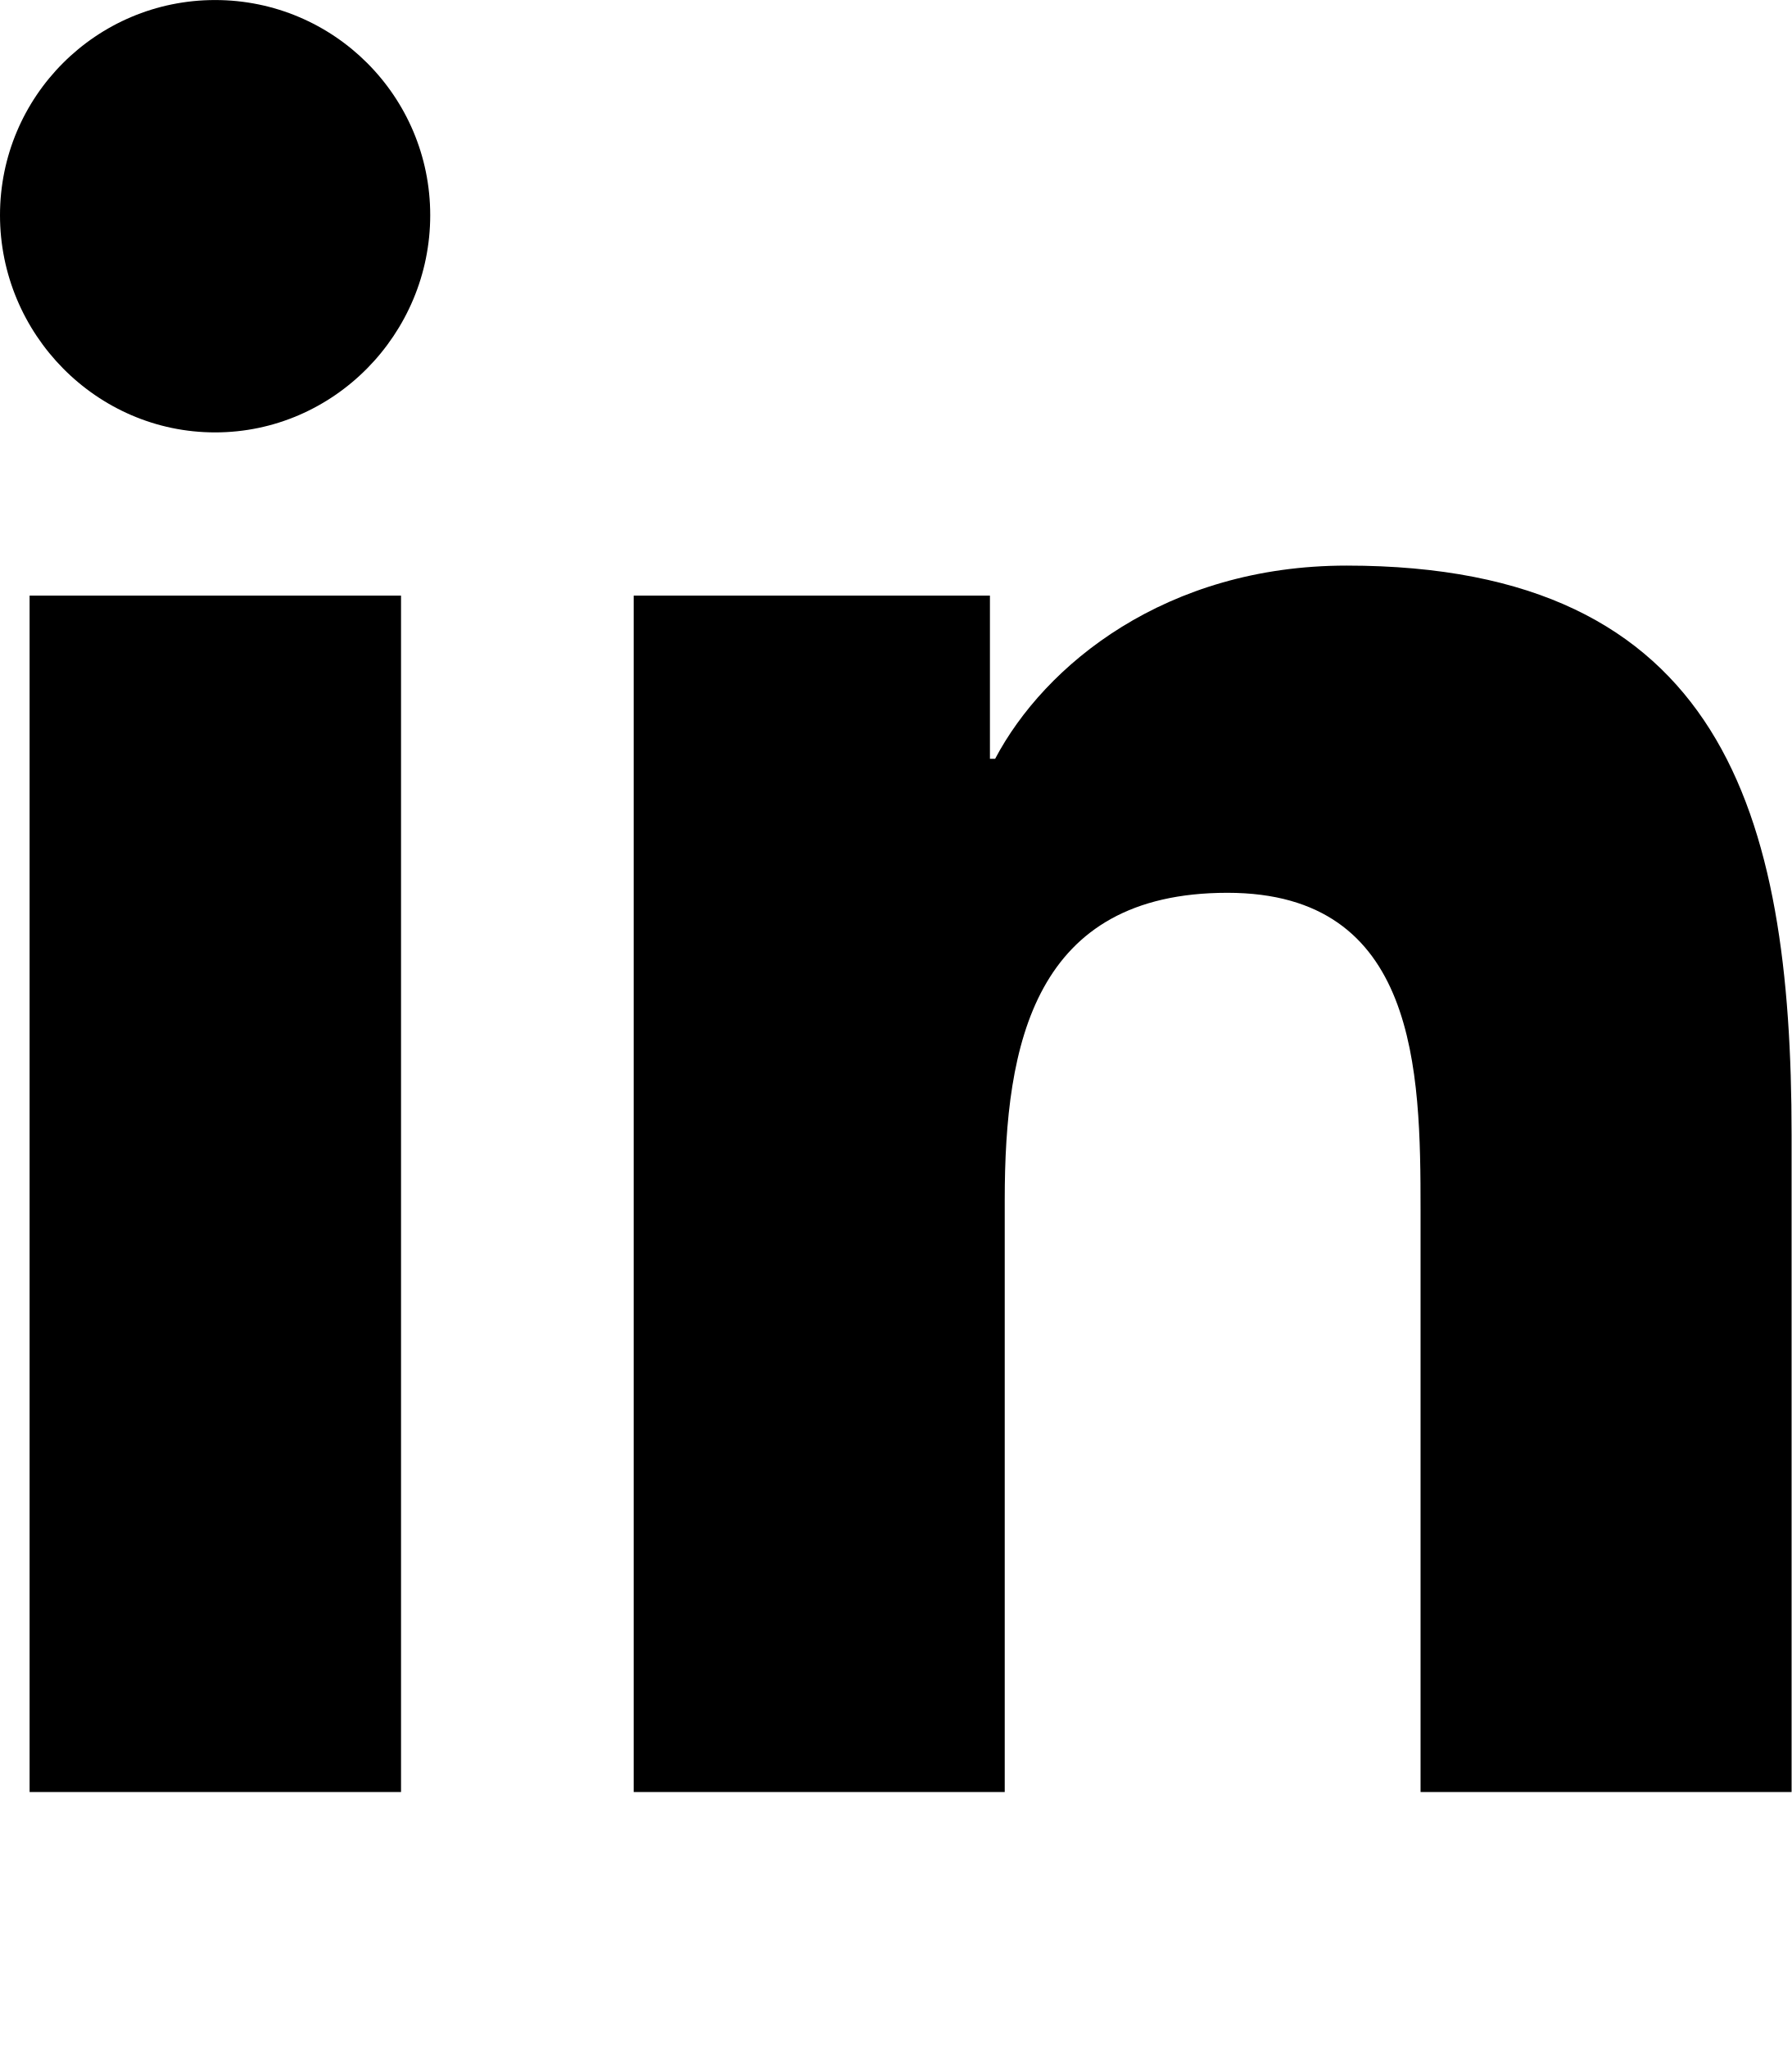
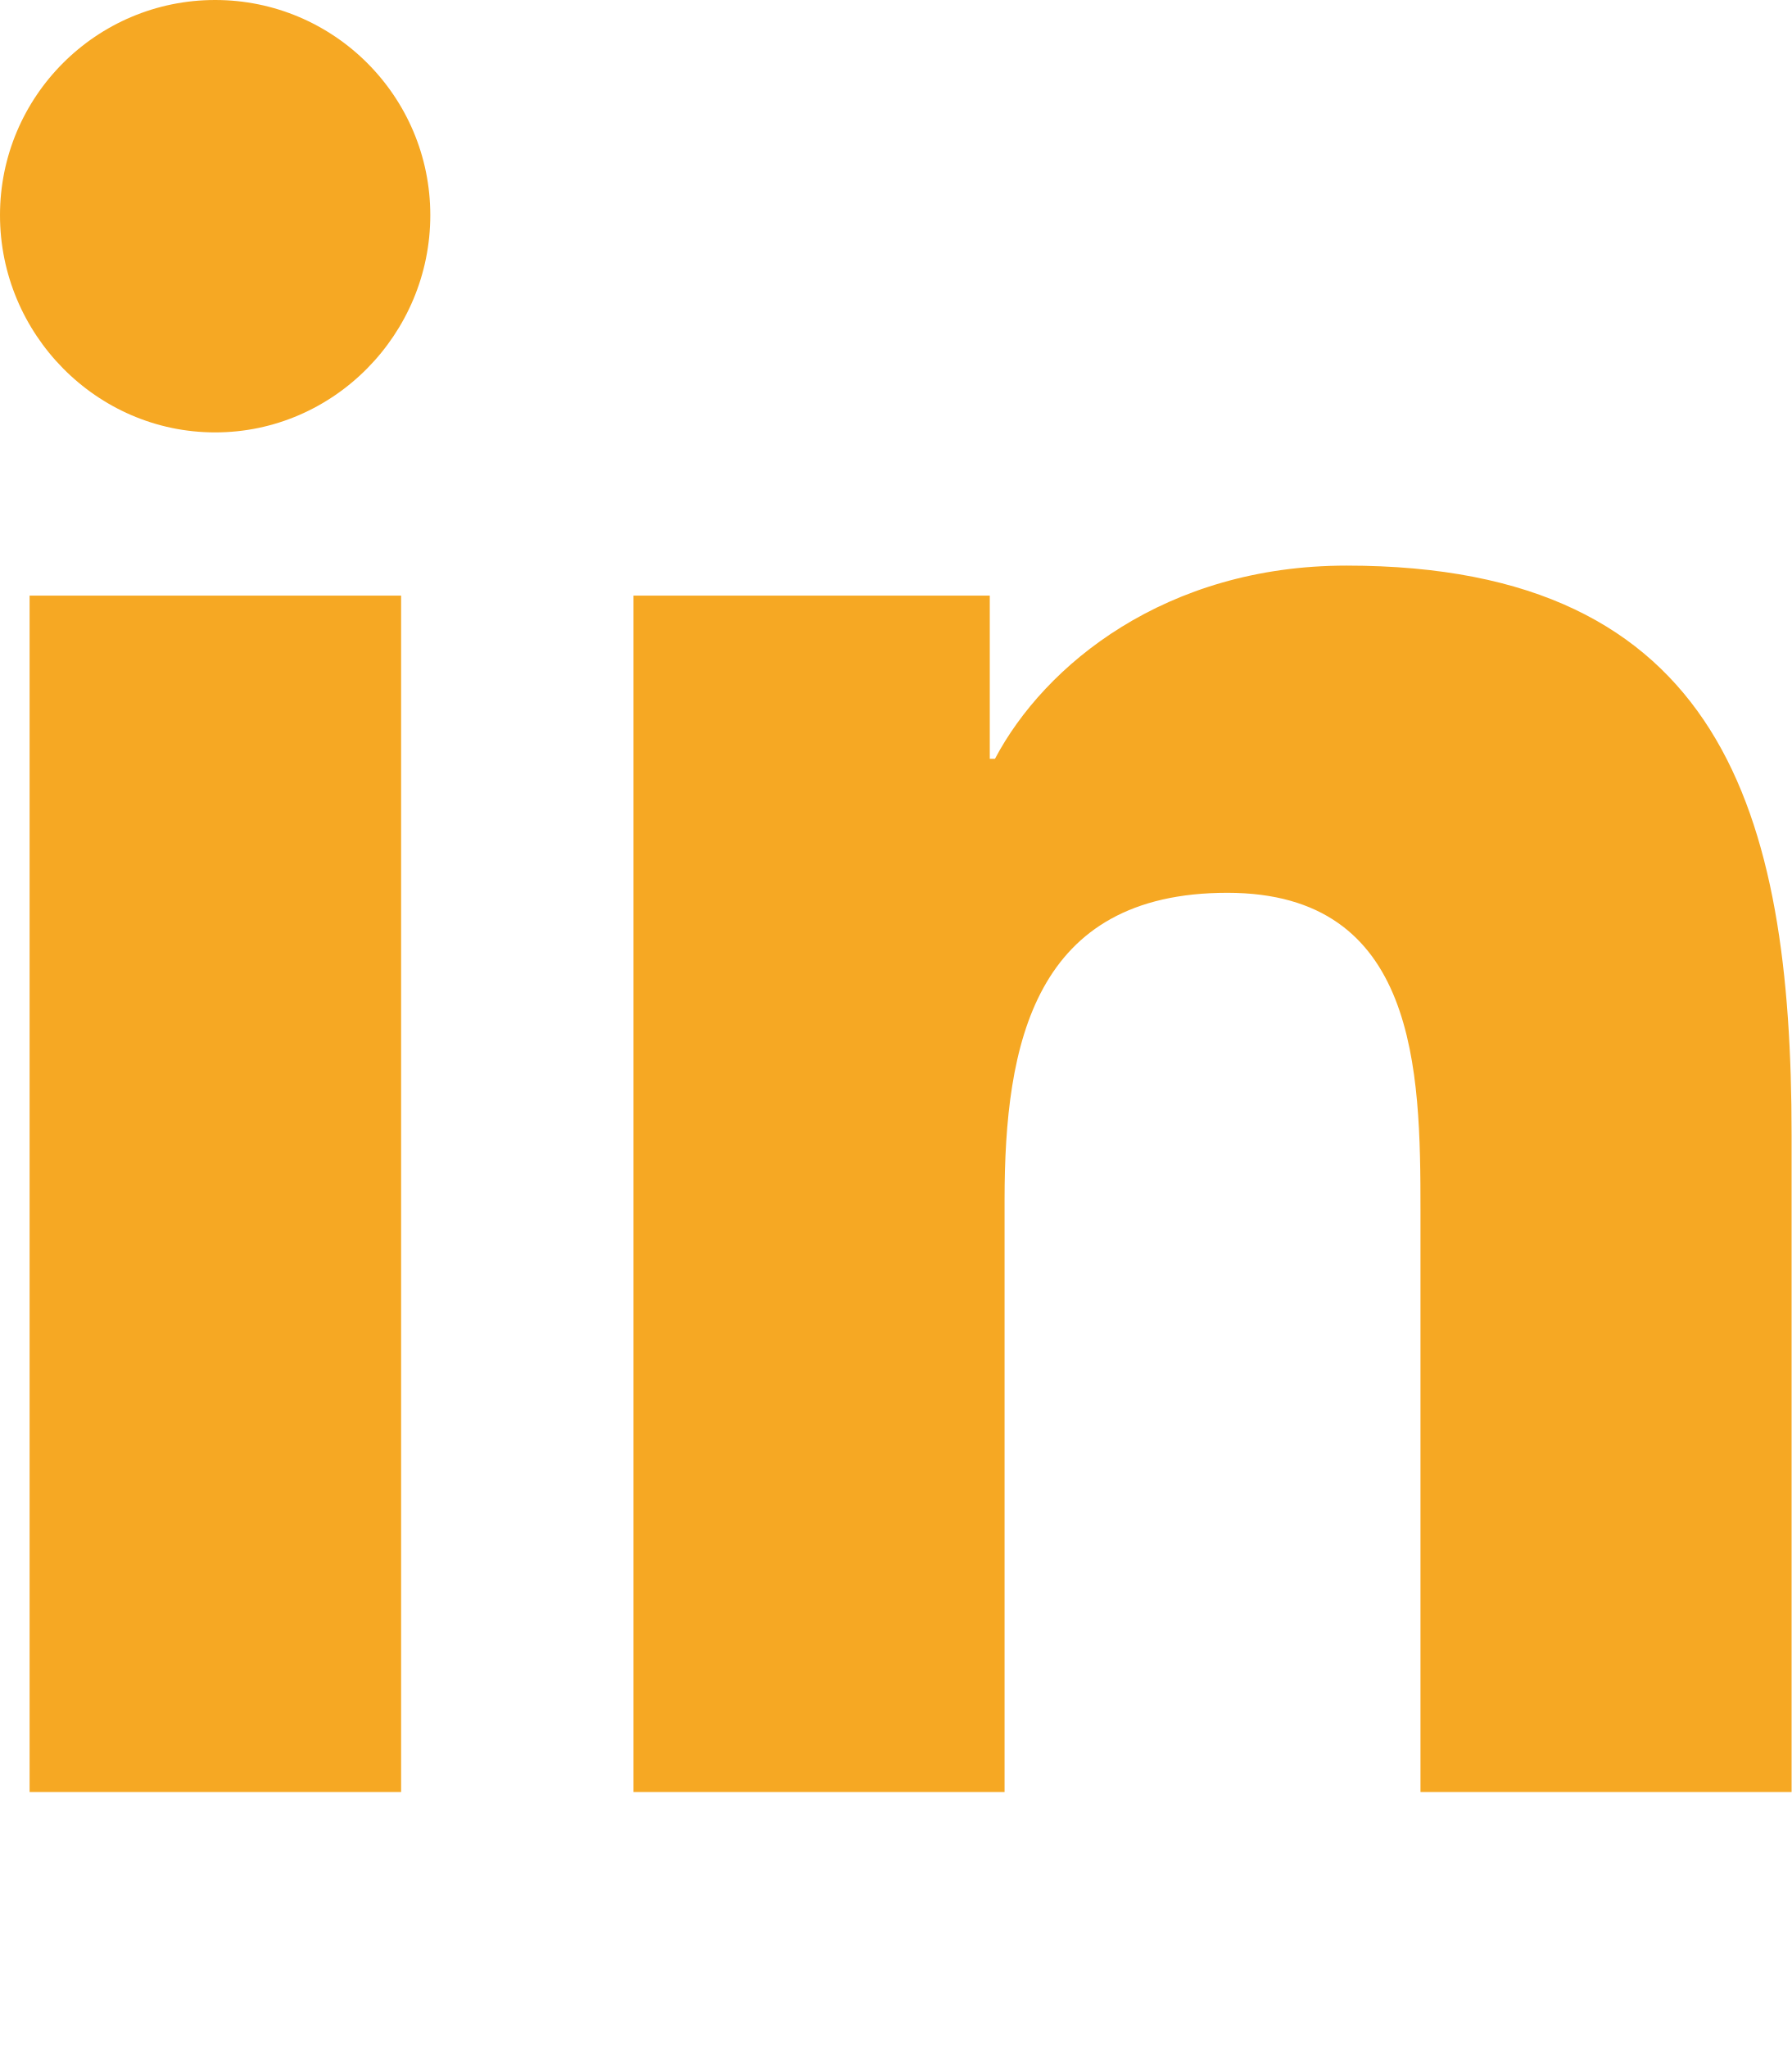
- <svg xmlns="http://www.w3.org/2000/svg" viewBox="0 0 448 512">
-   <path d="M100.28 448H7.4V148.9h92.88zM53.79 108.1C24.09 108.1 0 83.5 0 53.8a53.79 53.79 0 0 1 107.58 0c0 29.7-24.1 54.3-53.79 54.3zM447.9 448h-92.68V302.4c0-34.7-.7-79.2-48.29-79.2-48.29 0-55.69 37.7-55.69 76.7V448h-92.78V148.9h89.08v40.8h1.3c12.4-23.5 42.69-48.3 87.88-48.3 94 0 111.28 61.9 111.28 142.3V448z" />
+ <svg xmlns="http://www.w3.org/2000/svg" version="1.1" id="Layer_1" x="0px" y="0px" viewBox="0 0 448 512" style="enable-background:new 0 0 448 512;" xml:space="preserve">
+   <style type="text/css">
+ 	.st0{fill:#F6A823;}
+ </style>
+   <path class="st0" d="M100.3,448H7.4V148.9h92.9V448z M53.8,108.1C24.1,108.1,0,83.5,0,53.8C0,24.1,24.1,0,53.8,0  c29.7,0,53.8,24.1,53.8,53.8C107.6,83.5,83.5,108.1,53.8,108.1z M447.9,448h-92.7V302.4c0-34.7-0.7-79.2-48.3-79.2  c-48.3,0-55.7,37.7-55.7,76.7V448h-92.8V148.9h89.1v40.8h1.3c12.4-23.5,42.7-48.3,87.9-48.3c94,0,111.3,61.9,111.3,142.3V448H447.9z  " />
</svg>
